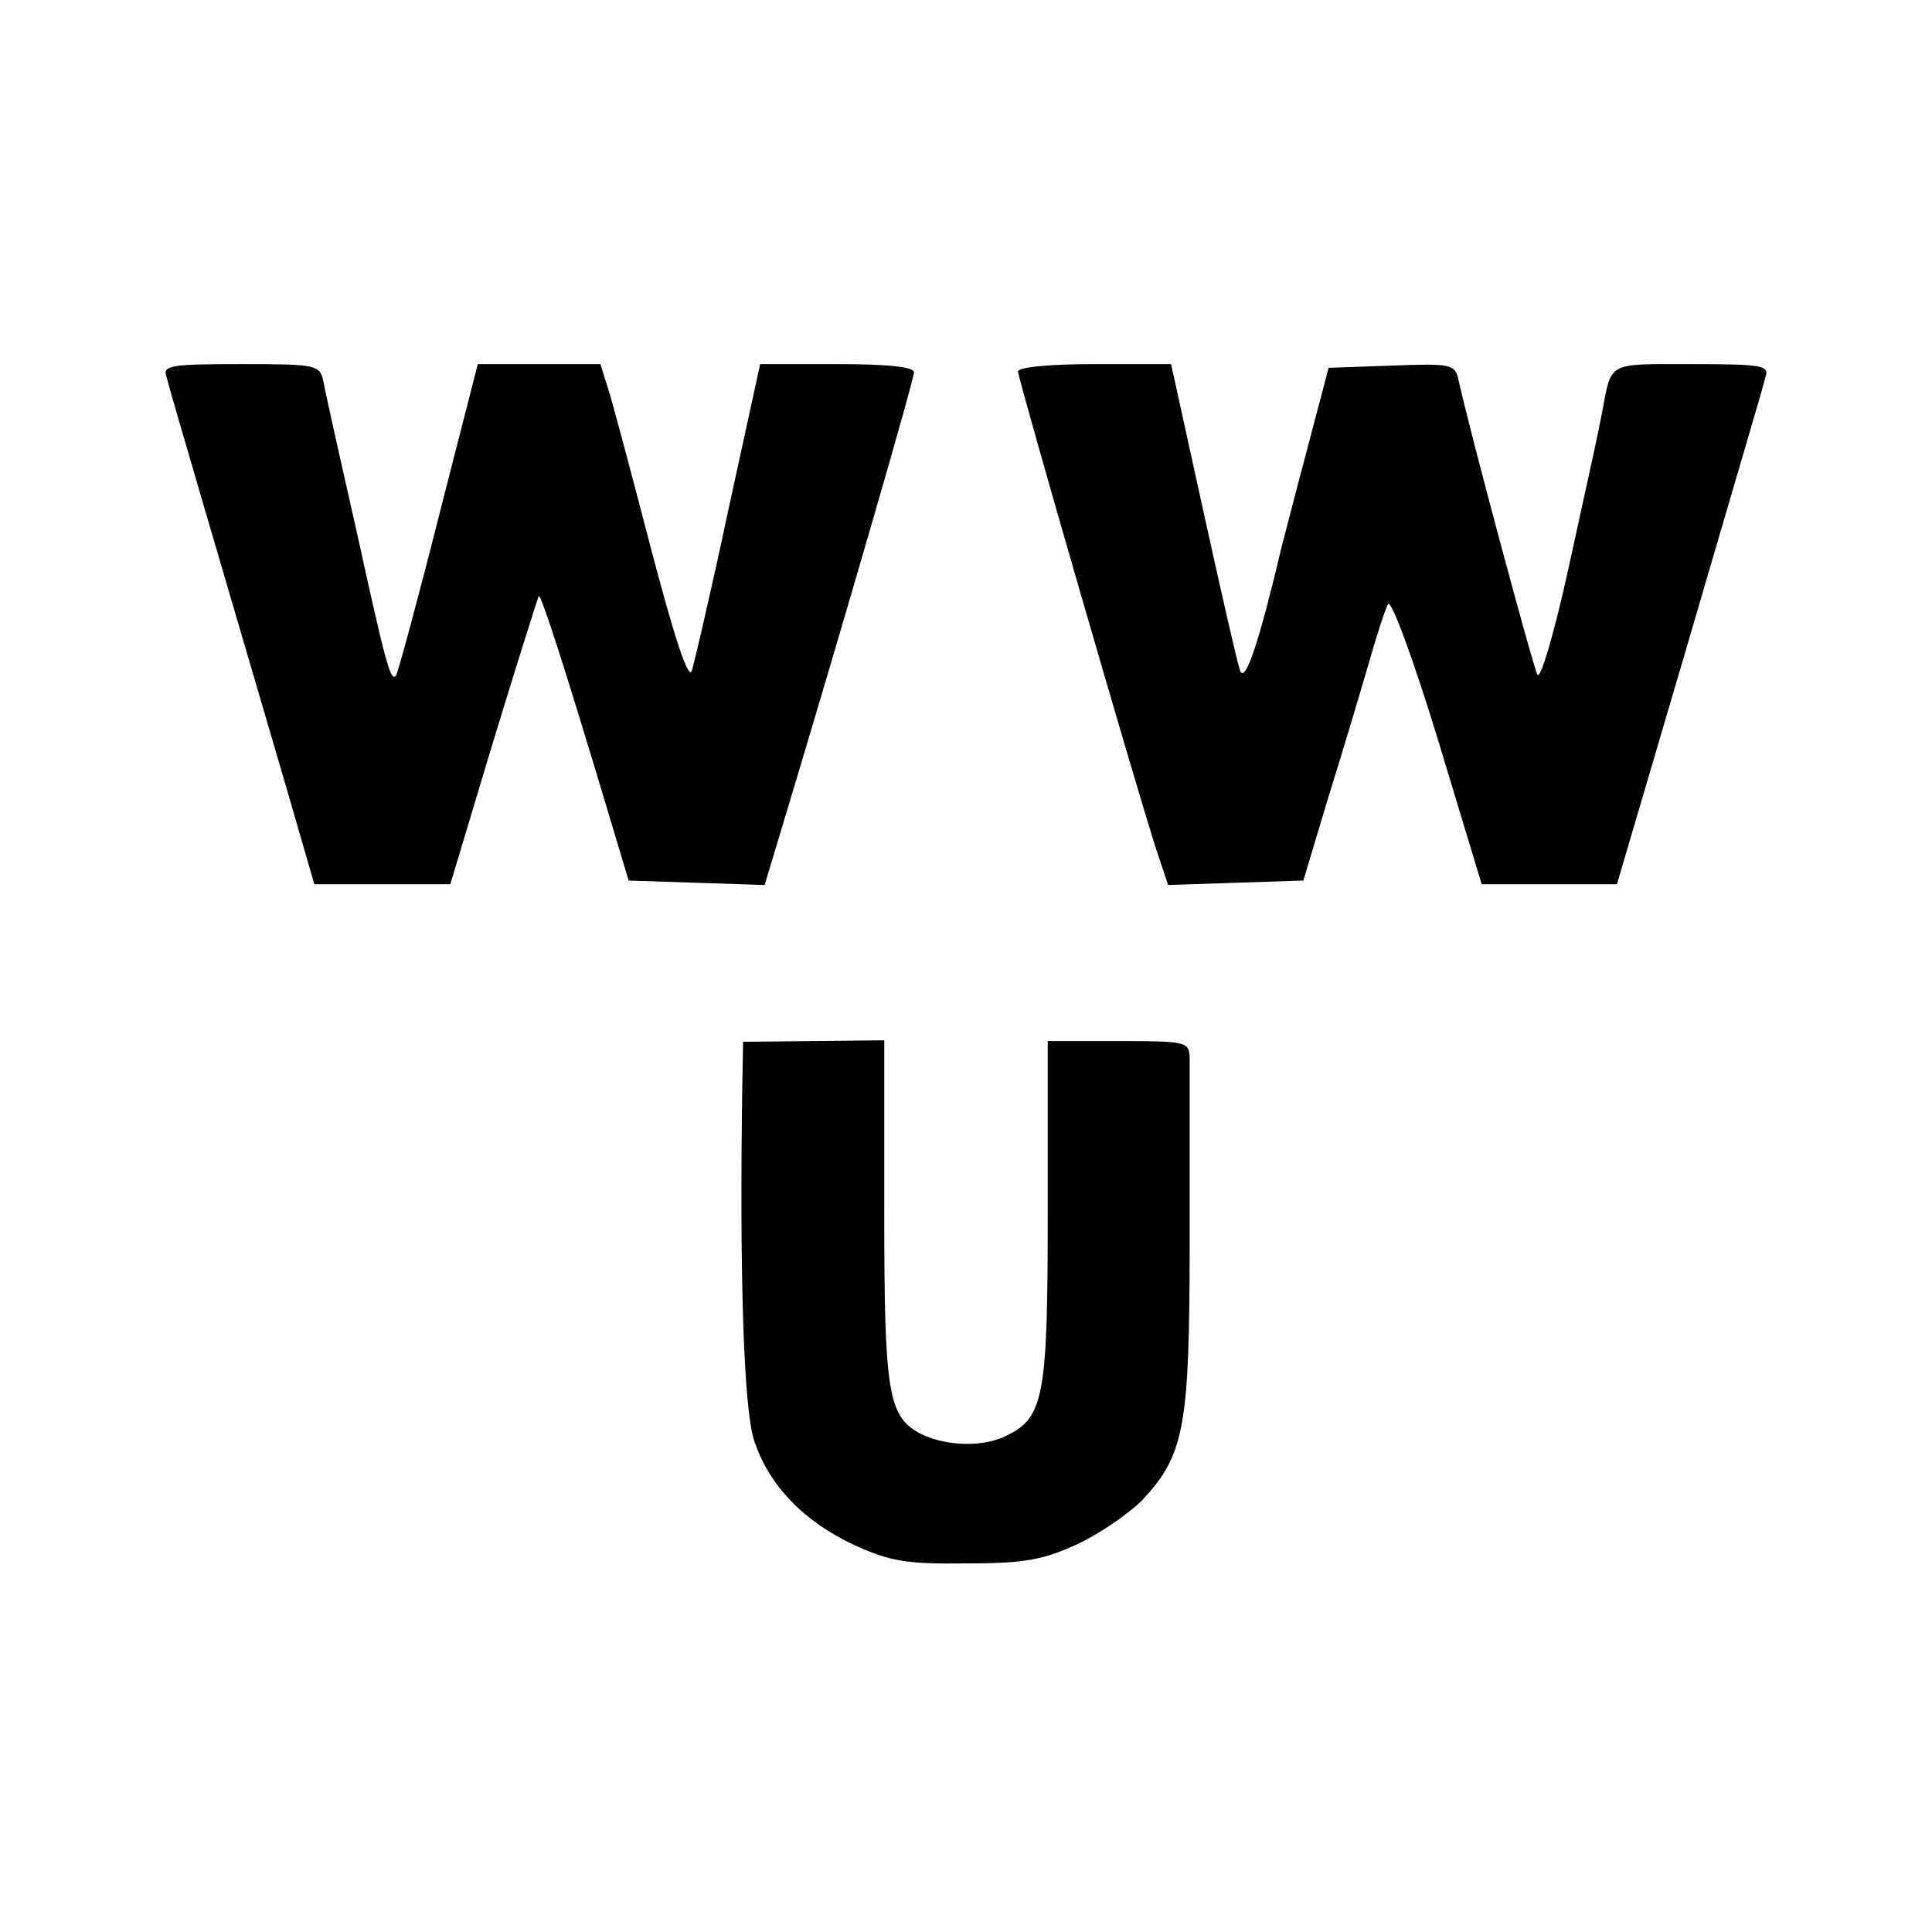
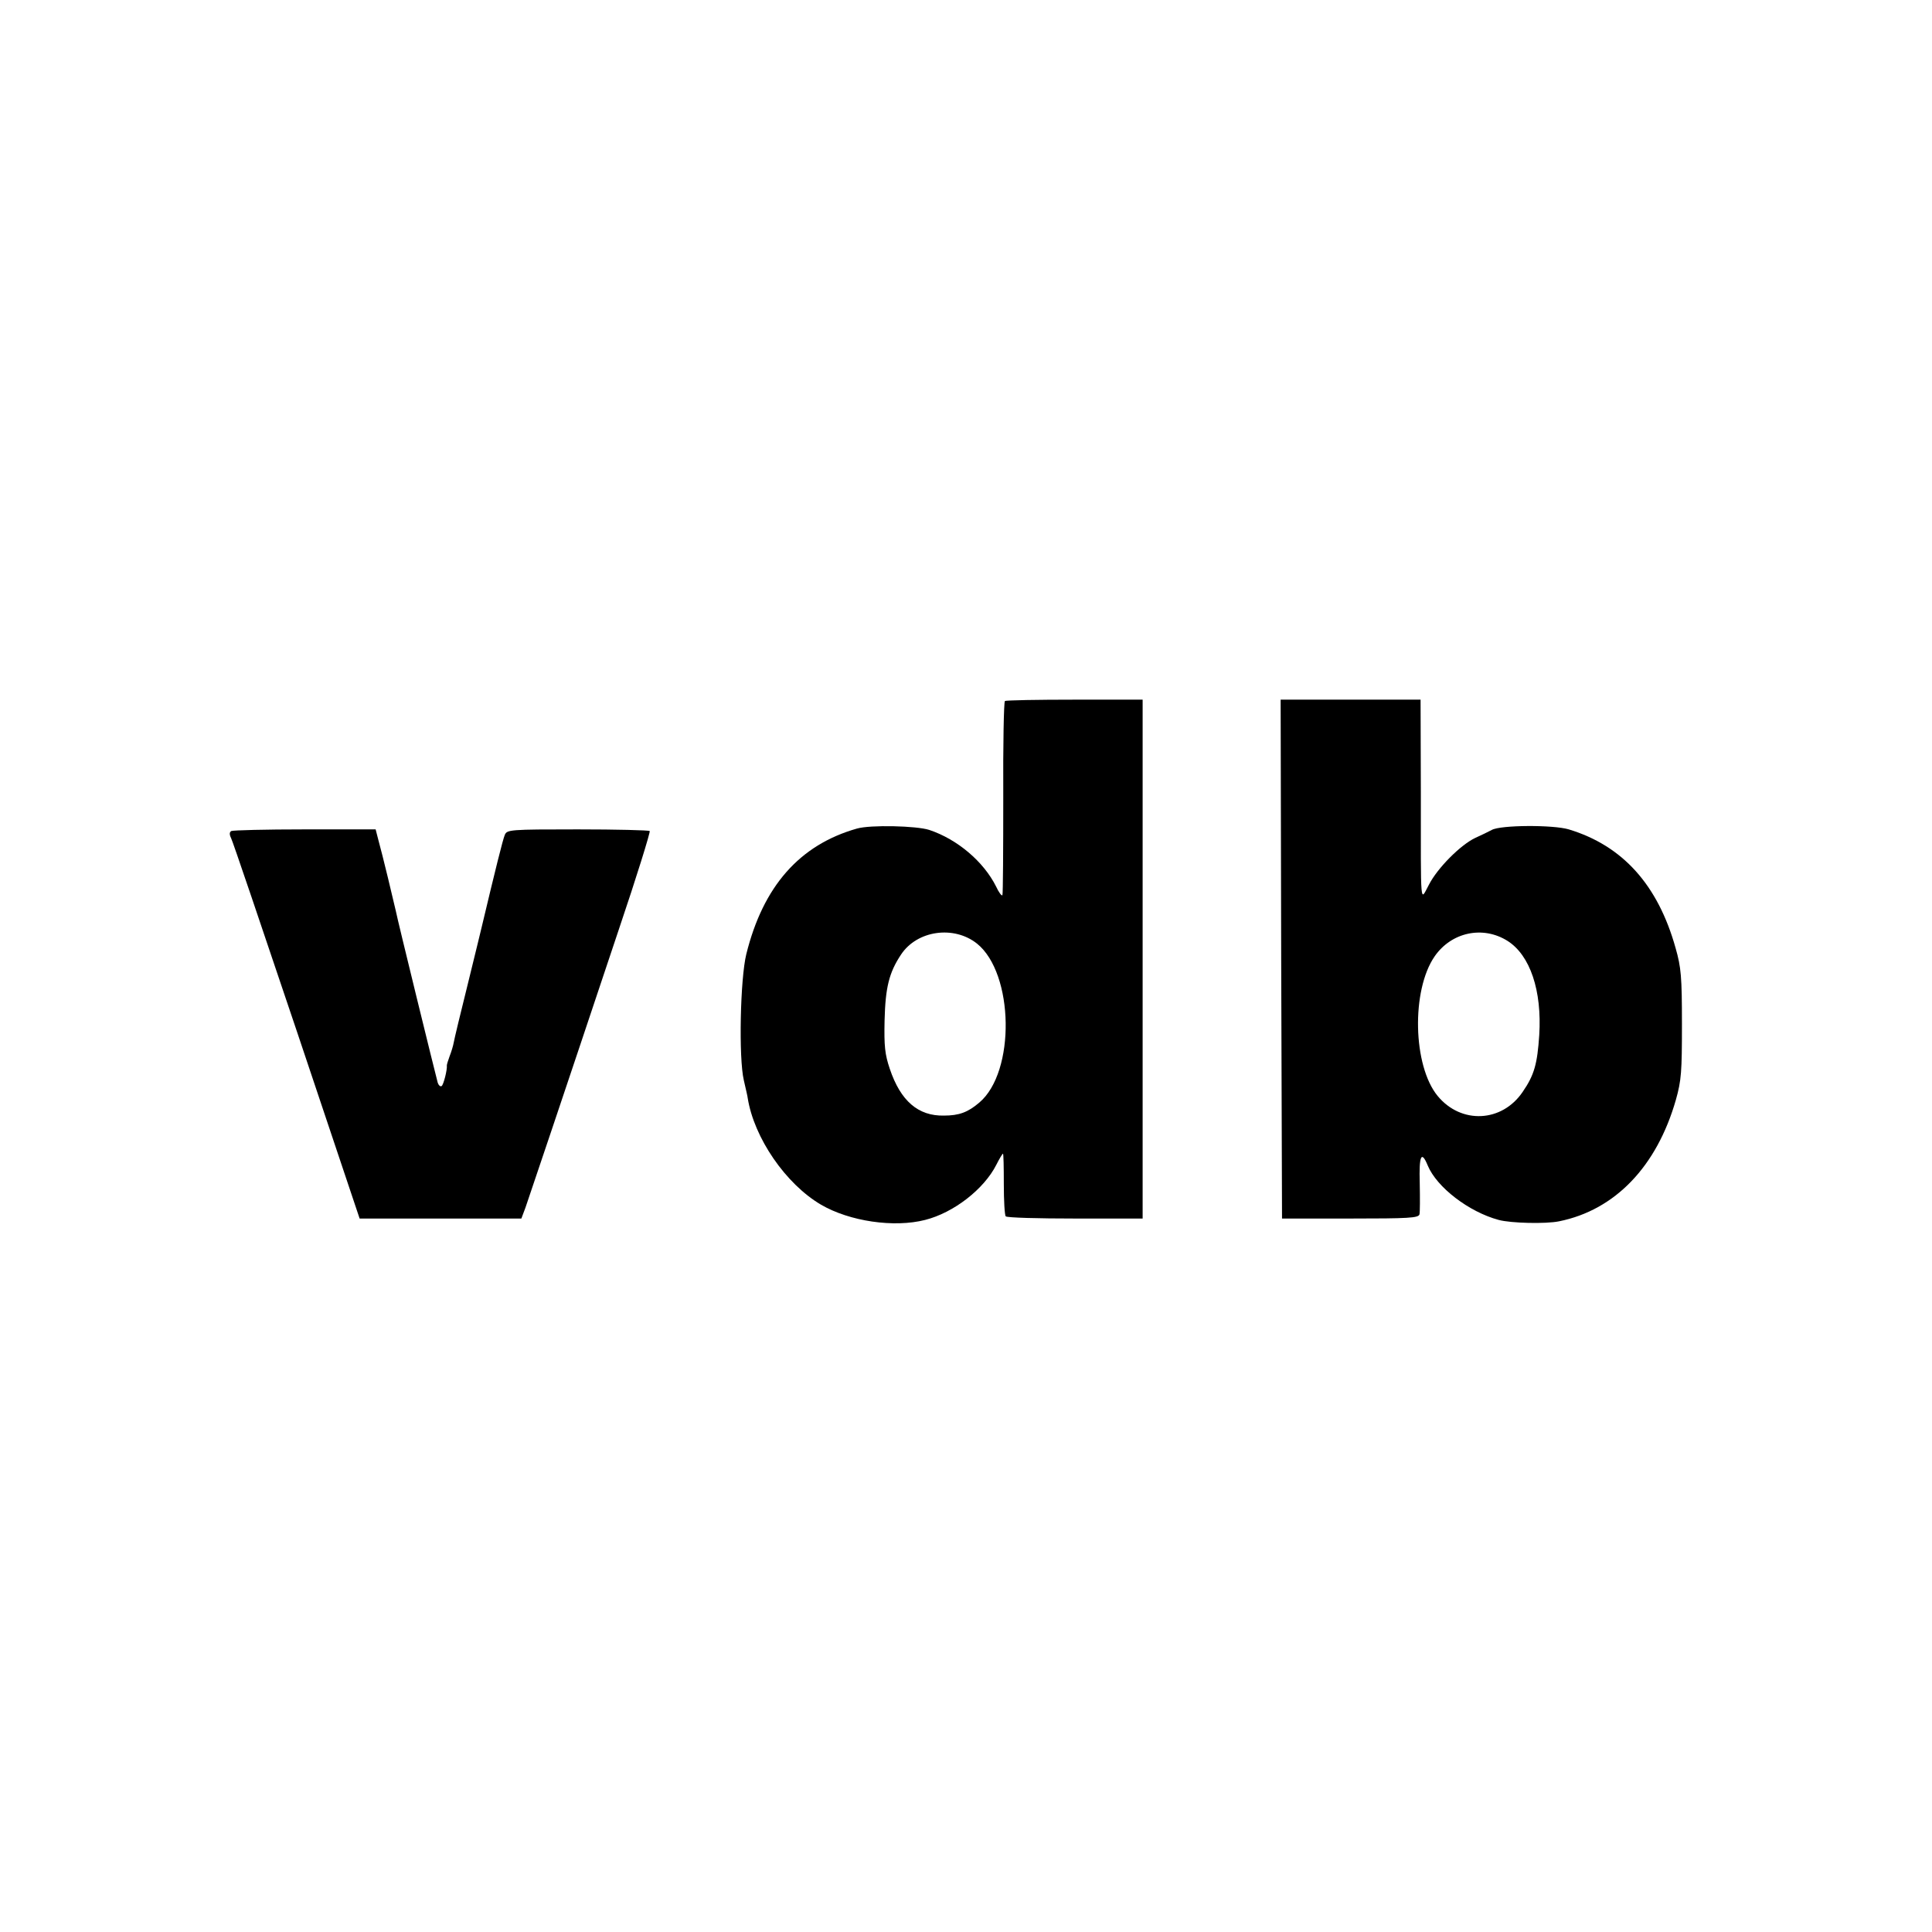
- <svg xmlns="http://www.w3.org/2000/svg" version="1.0" width="260pt" height="260pt" viewBox="0 0 260 260" preserveAspectRatio="xMidYMid meet">
-   <g transform="translate(0,260) scale(0.1,-0.1)" fill="#000000" stroke="none">
-     <path d="M224 2093 c4 -17 70 -241 162 -555 l37 -128 92 0 91 0 58 193 c32 105 60 193 61 195 3 3 37 -102 97 -303 l24 -80 91 -3 92 -3 25 83 c82 272 176 597 176 607 0 7 -33 11 -103 11 l-104 0 -43 -197 c-23 -109 -46 -206 -49 -216 -5 -12 -24 47 -55 165 -26 100 -52 198 -58 216 l-10 32 -82 0 -83 0 -53 -207 c-29 -115 -55 -210 -57 -212 -7 -9 -13 11 -52 189 -23 102 -44 195 -46 208 -5 21 -10 22 -111 22 -96 0 -105 -2 -100 -17z" />
-     <path d="M1370 2100 c0 -10 159 -560 186 -643 l16 -48 91 3 91 3 33 110 c19 61 43 141 54 179 11 39 23 76 27 83 4 7 33 -71 67 -182 l59 -195 91 0 91 0 98 333 c53 182 100 340 102 350 5 15 -4 17 -100 17 -114 0 -107 4 -120 -65 -7 -36 -6 -31 -47 -218 -18 -81 -36 -142 -40 -135 -6 11 -92 331 -106 396 -5 22 -9 23 -90 20 l-85 -3 -29 -110 c-16 -60 -31 -119 -34 -130 -30 -127 -49 -185 -56 -168 -4 11 -26 108 -50 217 l-43 196 -103 0 c-60 0 -103 -4 -103 -10z" />
-     <path d="M999 1142 c-4 -264 2 -439 16 -481 20 -60 66 -108 134 -140 49 -22 69 -26 151 -25 80 0 104 5 150 26 30 14 69 41 87 59 57 61 64 98 64 349 0 124 0 235 0 247 -1 21 -5 22 -96 22 l-95 0 0 -230 c0 -256 -5 -279 -62 -304 -32 -13 -79 -10 -110 6 -43 23 -48 56 -48 298 l0 231 -95 -1 -95 -1 -1 -56z" />
+ <svg xmlns="http://www.w3.org/2000/svg" version="1.0" width="700pt" height="700pt" viewBox="0 0 700 700" preserveAspectRatio="xMidYMid meet">
+   <g transform="translate(0,700) scale(0.1,-0.1)" fill="#000000" stroke="none">
+     <path d="M3641 4460 c-4 -3 -7 -160 -6 -350 0 -190 -1 -349 -3 -353 -2 -5 -13 9 -23 31 -45 90 -140 171 -242 205 -46 15 -213 19 -262 5 -208 -59 -340 -209 -401 -455 -22 -89 -28 -376 -9 -457 7 -31 14 -60 14 -64 23 -145 138 -312 266 -387 103 -60 264 -84 377 -55 103 26 213 111 258 200 11 22 22 40 24 40 2 0 3 -49 3 -110 0 -60 3 -113 7 -117 4 -5 118 -8 252 -8 l244 0 0 940 0 940 -246 0 c-135 0 -249 -2 -253 -5z m-101 -879 c134 -108 140 -465 8 -576 -41 -35 -73 -47 -128 -47 -93 -2 -157 53 -196 169 -18 53 -21 83 -19 176 3 119 16 173 60 239 58 87 191 106 275 39z" />
+     <path d="M4642 3525 l3 -940 247 0 c212 0 247 2 251 15 2 8 2 59 1 113 -3 101 6 120 29 64 33 -79 149 -168 257 -197 44 -12 171 -15 219 -5 203 41 354 199 423 440 20 71 22 102 22 275 0 171 -3 205 -23 275 -64 229 -192 371 -387 430 -57 17 -247 16 -279 -2 -11 -6 -38 -19 -60 -29 -53 -25 -137 -109 -168 -170 -32 -59 -29 -93 -29 336 l-1 335 -254 0 -253 0 2 -940z m820 66 c82 -52 125 -180 115 -341 -7 -105 -18 -145 -60 -206 -75 -111 -223 -118 -308 -15 -90 109 -96 383 -11 506 61 88 175 112 264 56z" />
+     <path d="M838 3989 c-7 -4 -7 -13 -1 -25 6 -11 112 -325 238 -699 l228 -680 293 0 293 0 15 40 c14 41 123 363 337 1004 66 195 116 357 113 360 -3 3 -120 6 -261 6 -246 0 -256 -1 -264 -20 -7 -16 -34 -125 -84 -335 -2 -8 -24 -100 -50 -205 -26 -104 -49 -200 -51 -212 -2 -12 -9 -35 -15 -50 -6 -16 -10 -30 -10 -33 2 -15 -12 -71 -19 -75 -5 -3 -11 3 -14 12 -8 29 -147 595 -152 623 -6 27 -48 203 -64 260 l-9 35 -257 0 c-141 0 -260 -3 -266 -6z" />
  </g>
</svg>
